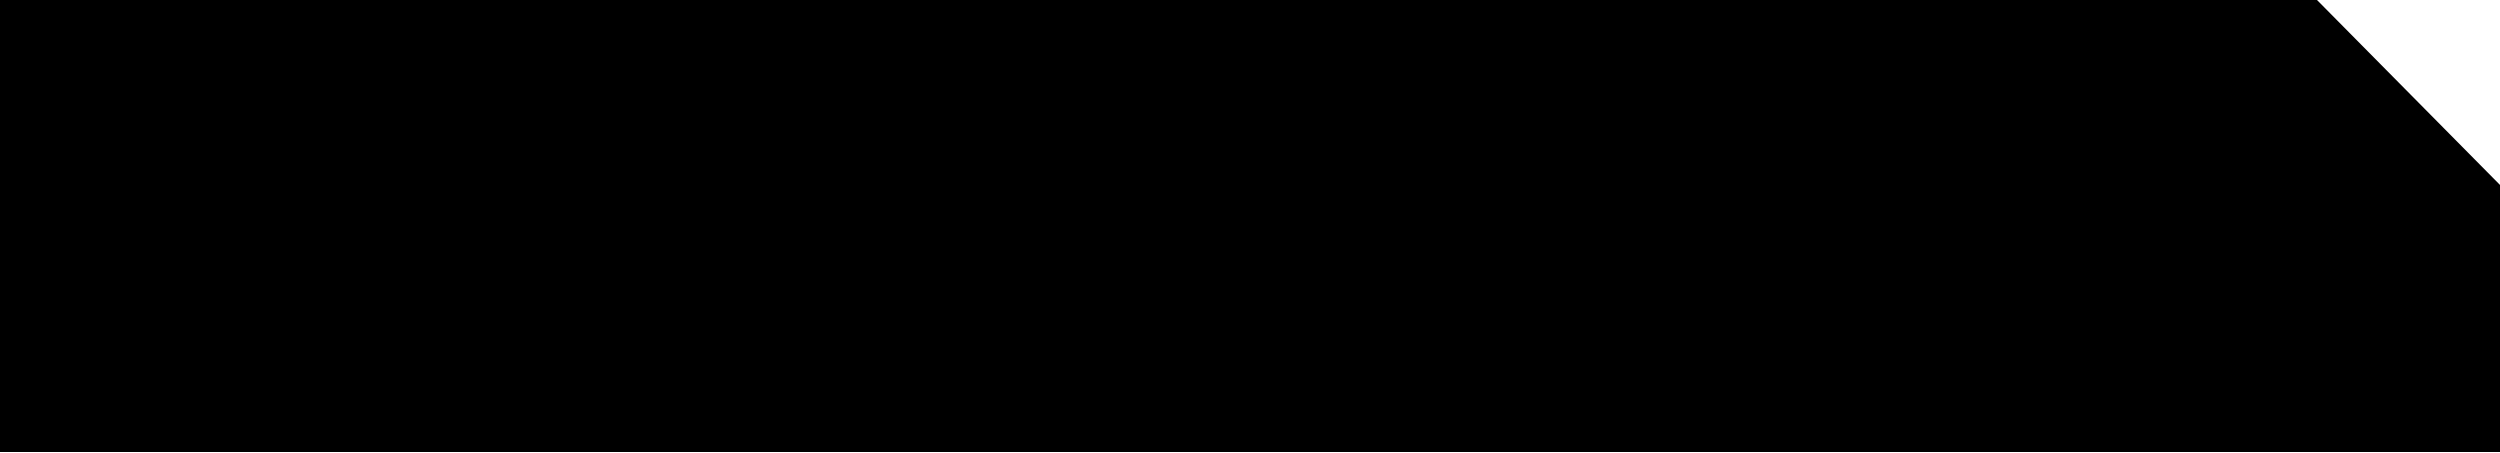
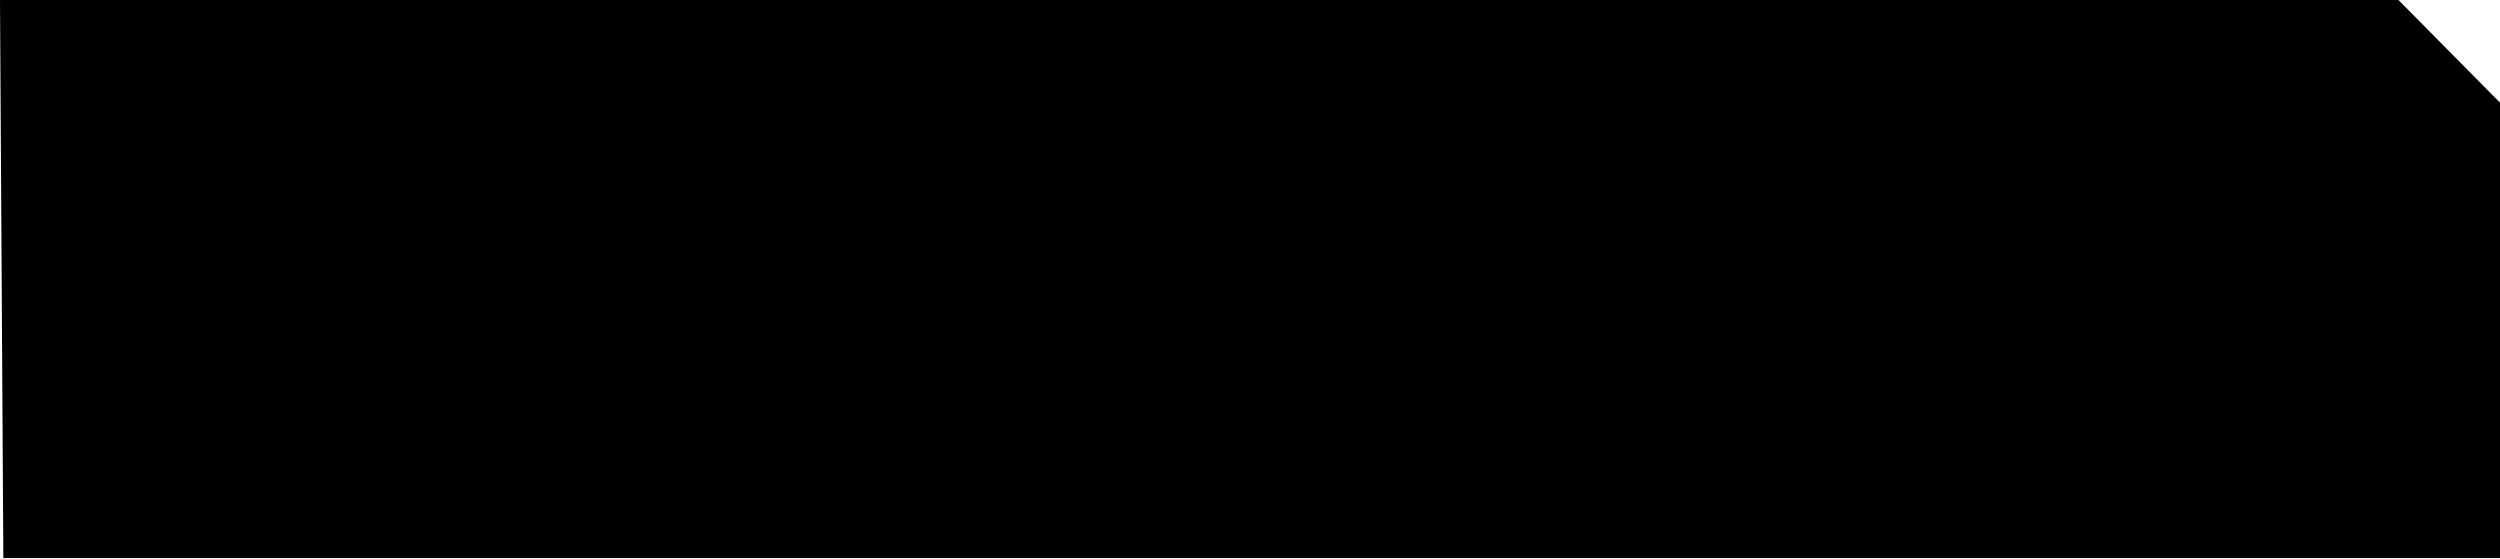
- <svg xmlns="http://www.w3.org/2000/svg" version="1.1" id="圖層_1" x="0px" y="0px" viewBox="0 0 250 45.2" style="enable-background:new 0 0 250 45.2;" xml:space="preserve">
-   <path d="M0,45.2h250.5V19L231.7,0H0V45.2z" />
+ <svg xmlns="http://www.w3.org/2000/svg" version="1.1" id="圖層_1" x="0px" y="0px" viewBox="0 0 448 100" style="enable-background:new 0 0 448 100;" xml:space="preserve">
+   <path d="M0.6,100h448V19L429.8,0L0,0L0.6,100z" />
</svg>
